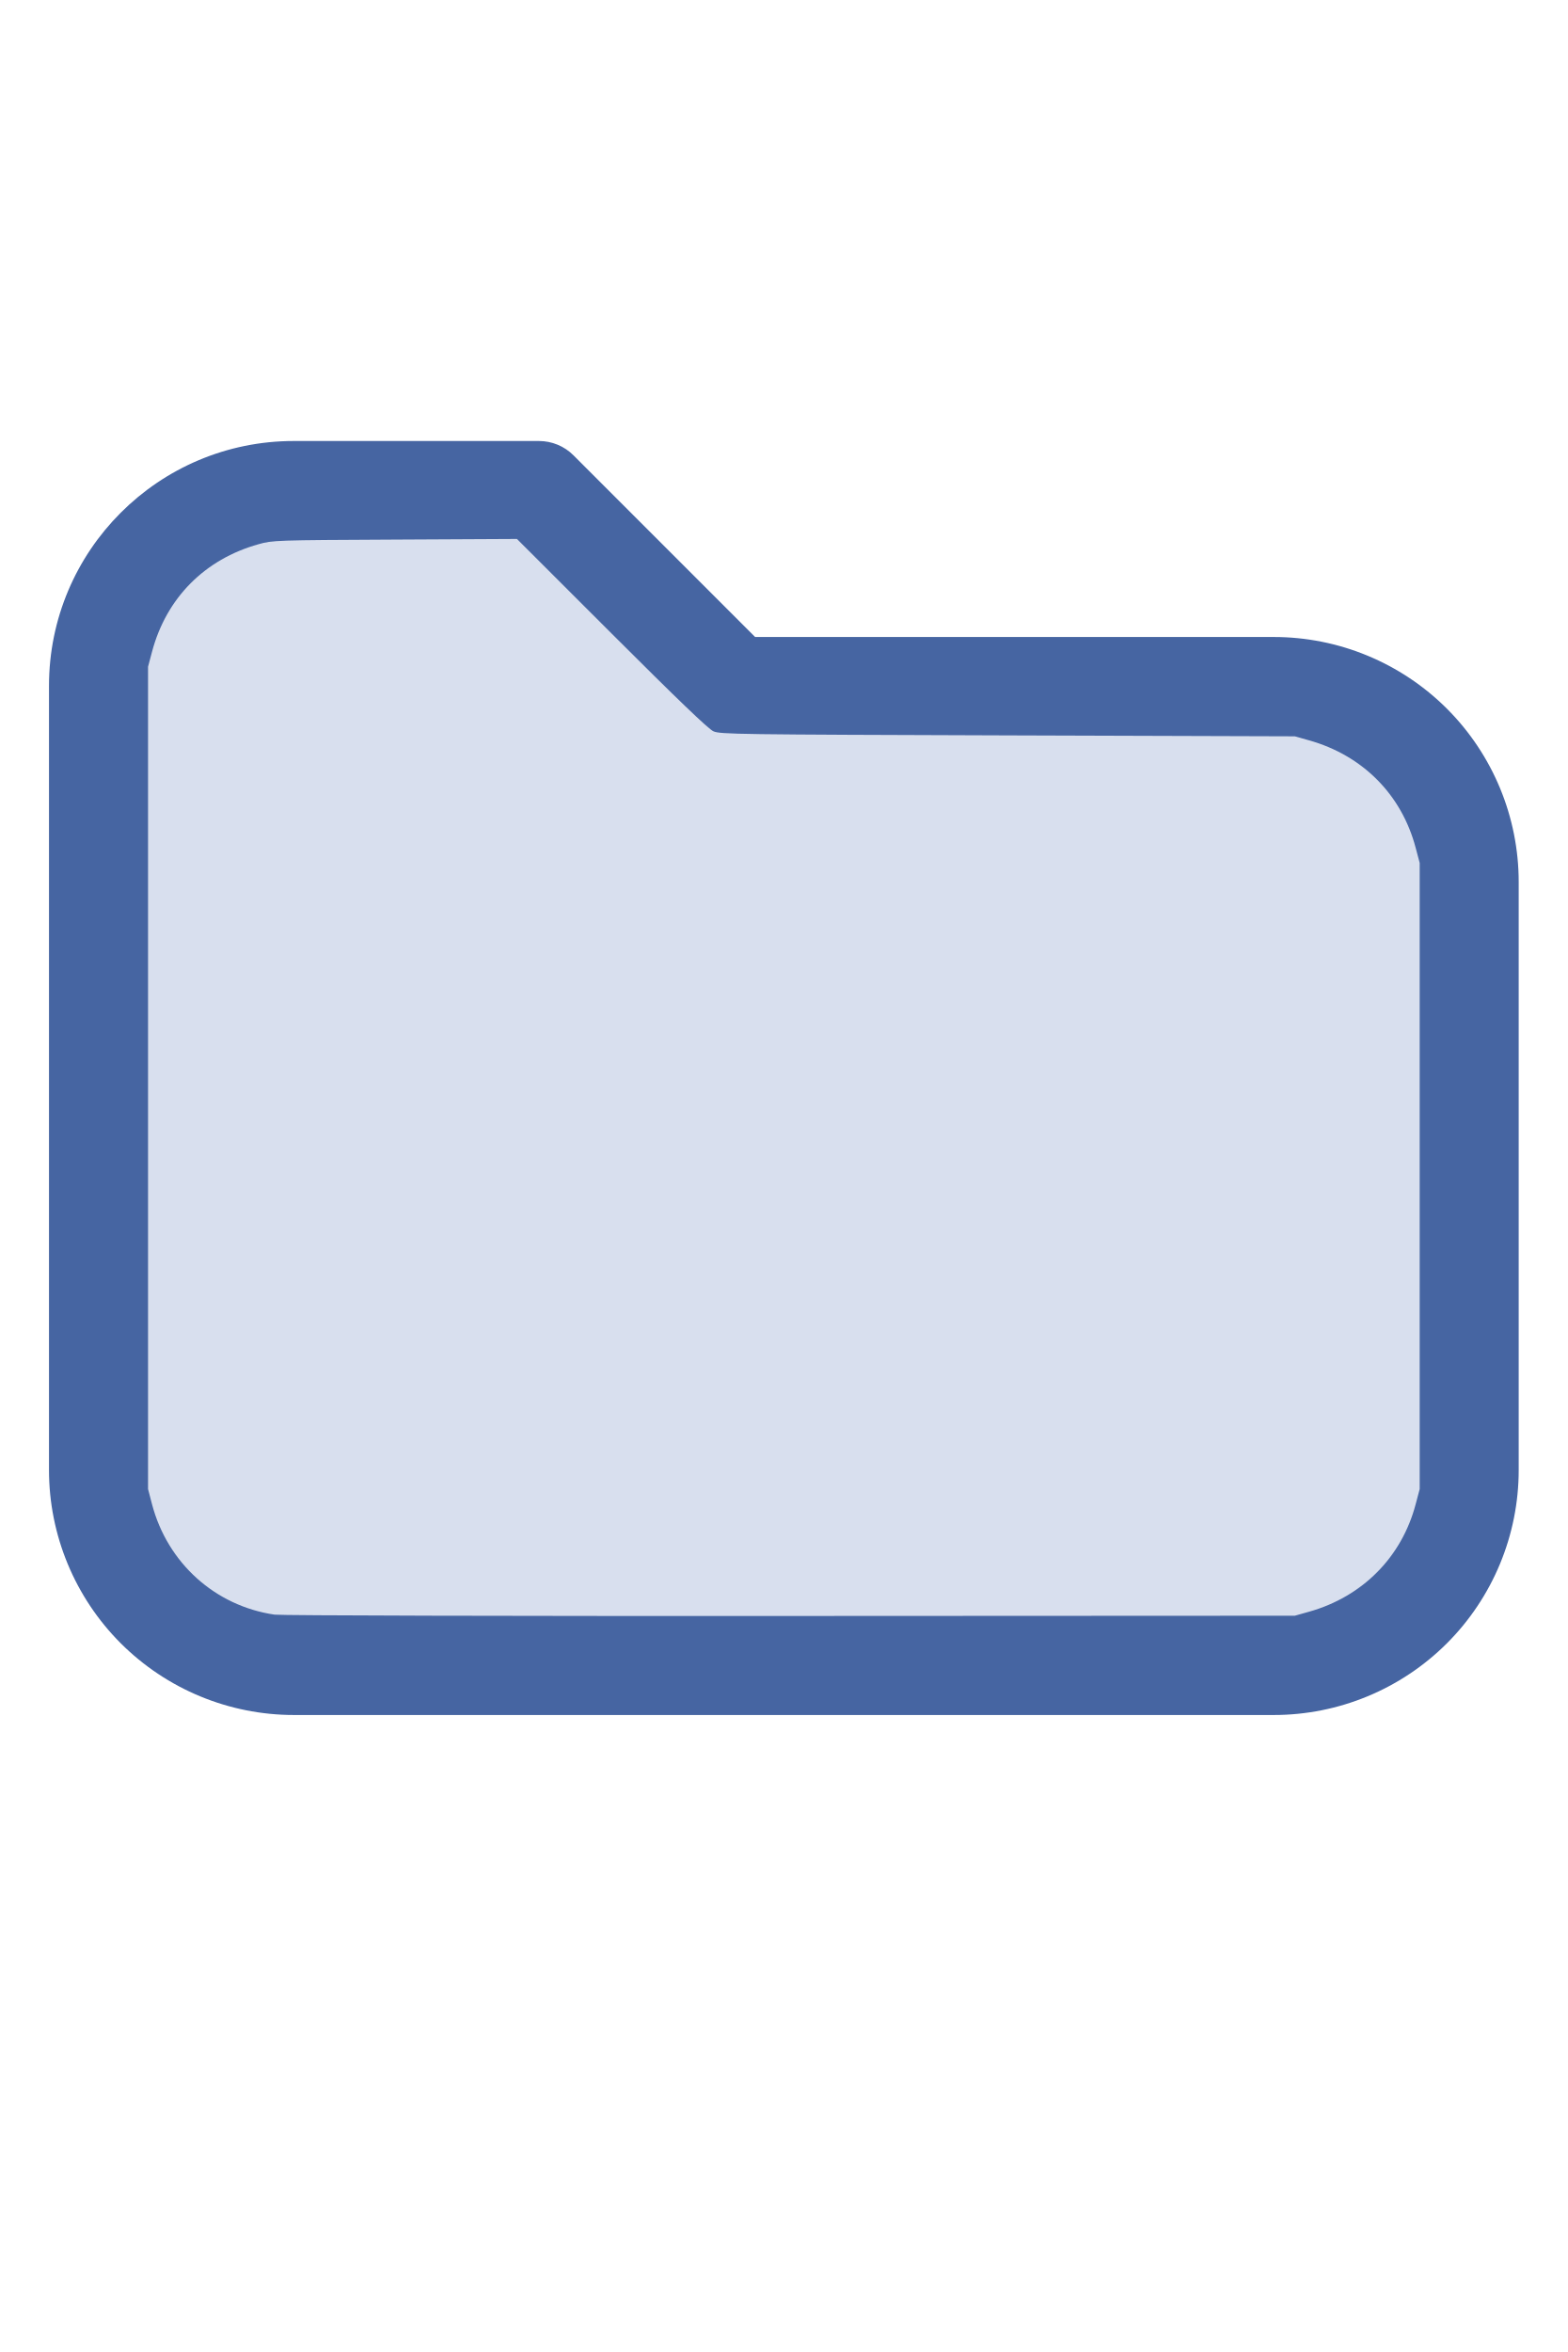
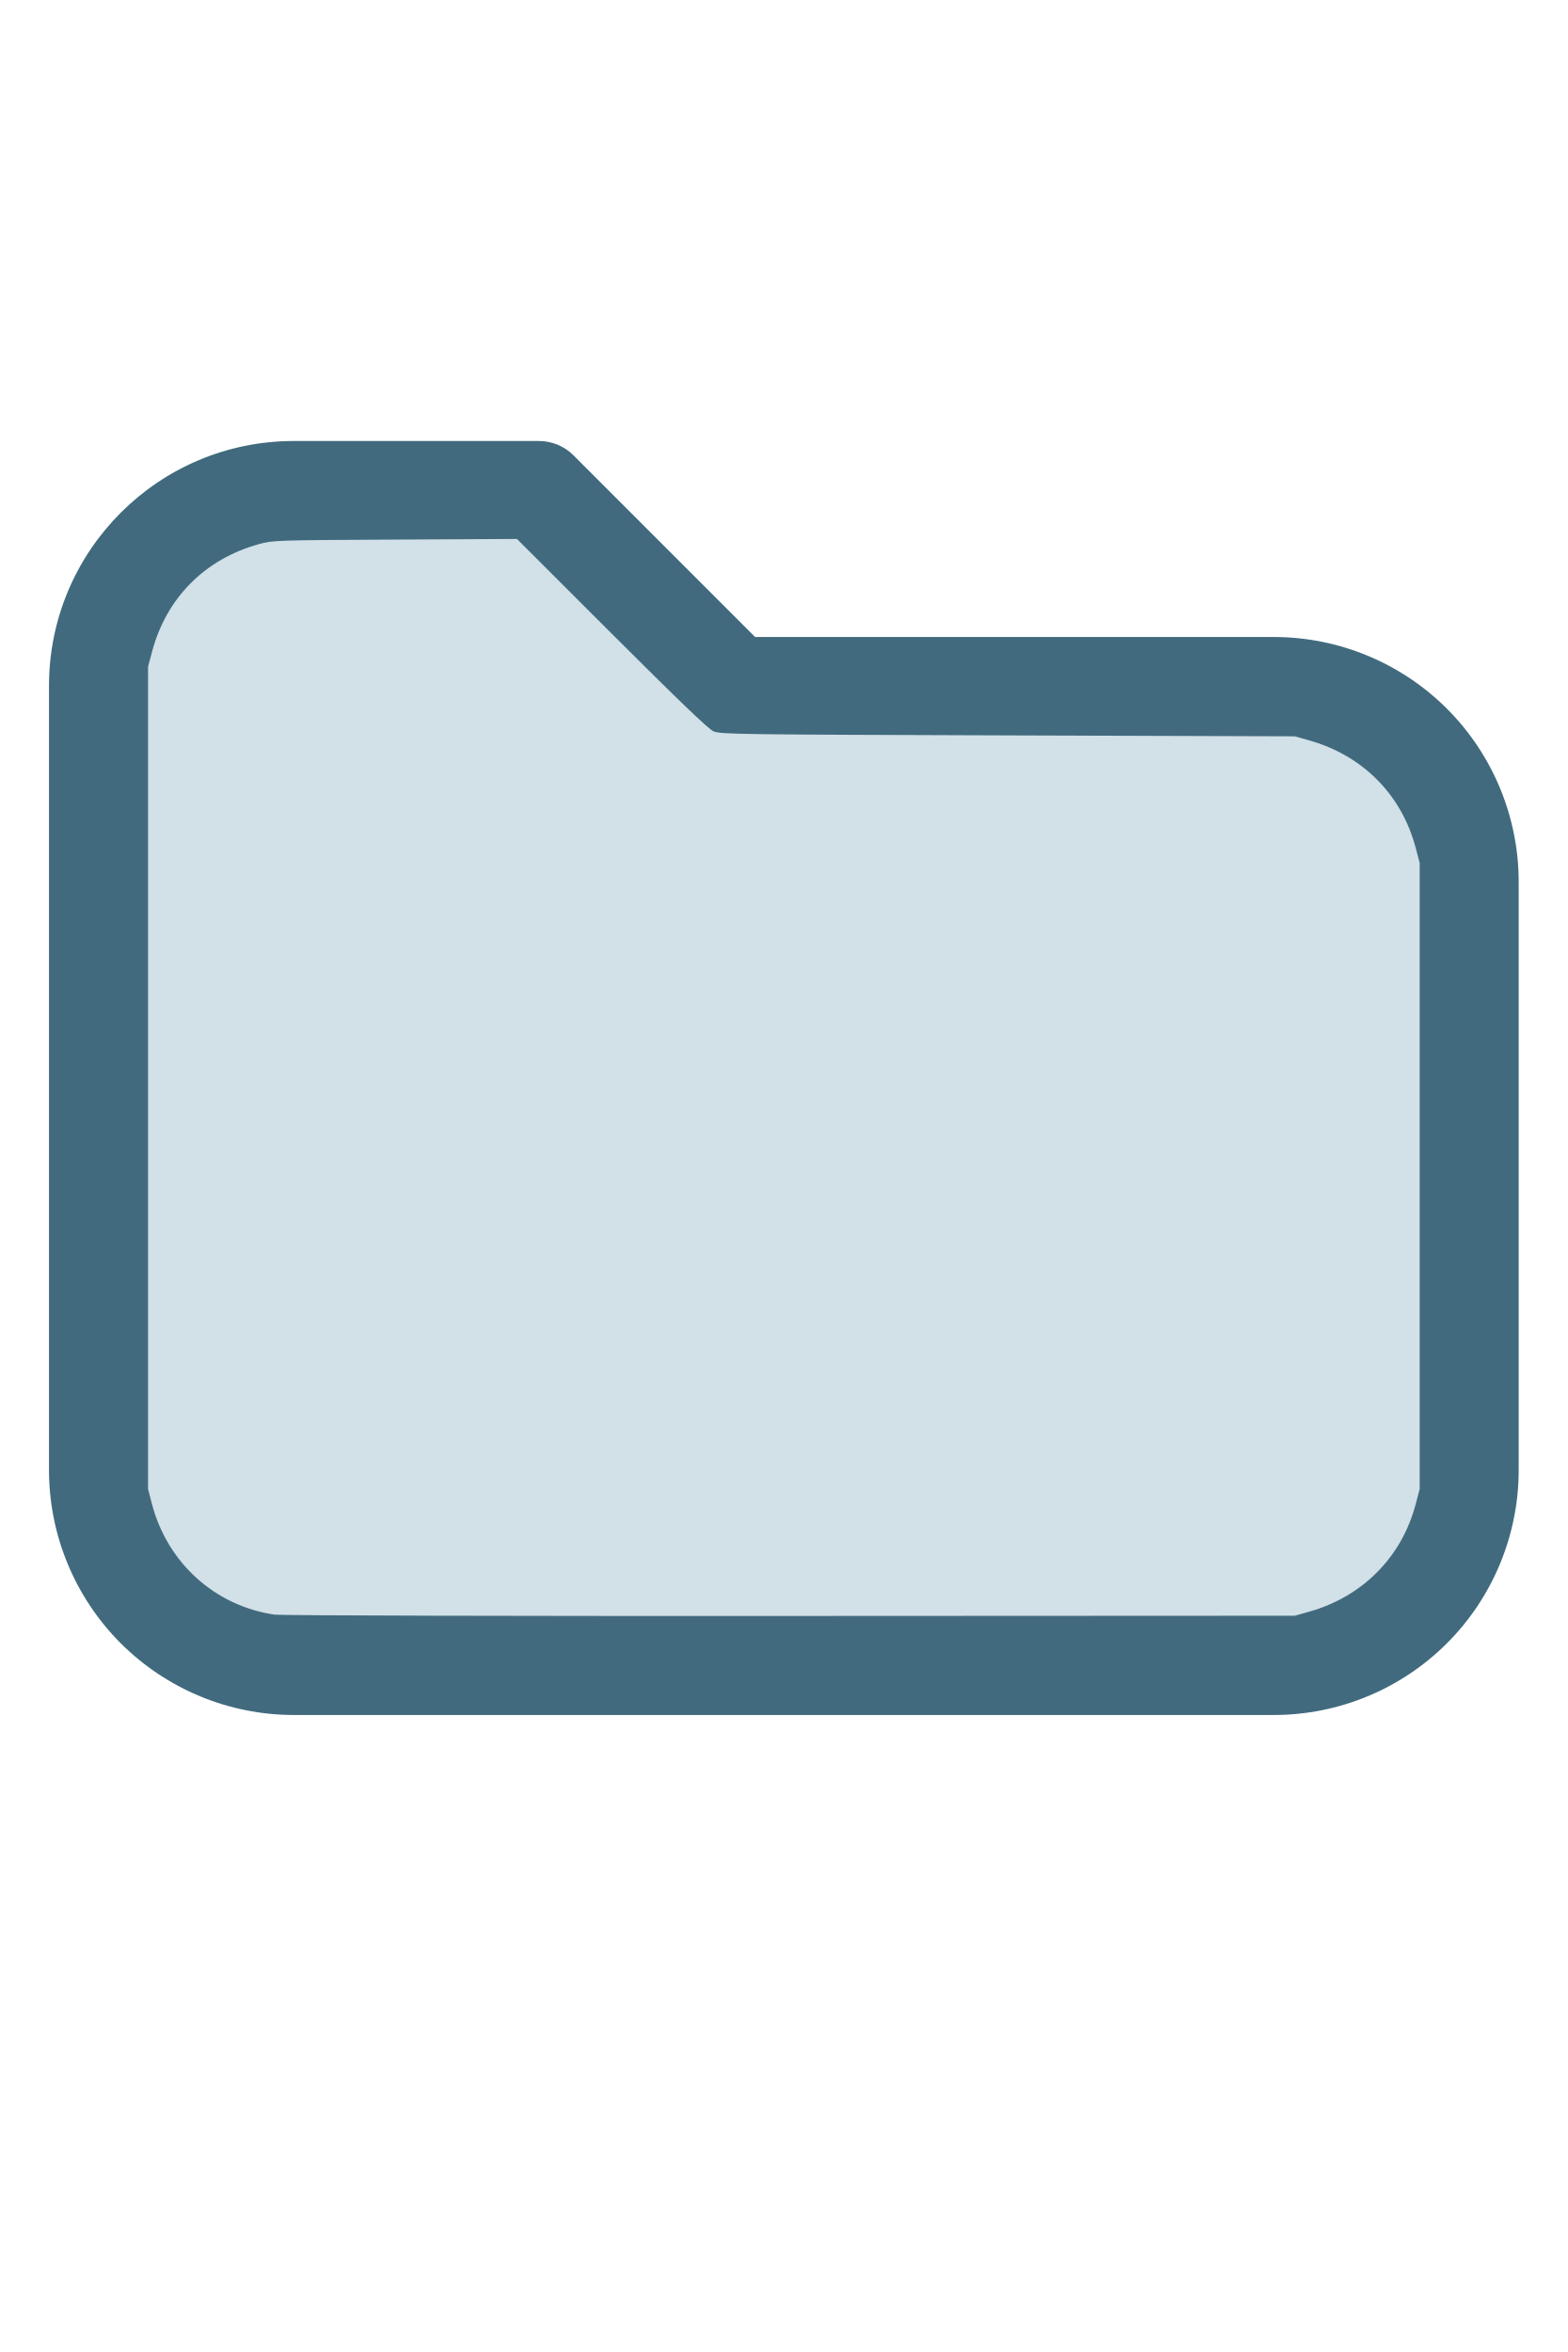
<svg xmlns="http://www.w3.org/2000/svg" version="1.1" width="16" height="24" viewBox="0 0 32 32" xml:space="preserve">
-   <g style="fill:#4665A2;">
+   <g style="fill:#416A7E;">
    <path d="M1,5.998l-0,16.002c-0,1.326 0.527,2.598 1.464,3.536c0.938,0.937 2.21,1.464 3.536,1.464c5.322,0 14.678,-0 20,0c1.326,0 2.598,-0.527 3.536,-1.464c0.937,-0.938 1.464,-2.21 1.464,-3.536c0,-3.486 0,-8.514 0,-12c0,-1.326 -0.527,-2.598 -1.464,-3.536c-0.938,-0.937 -2.21,-1.464 -3.536,-1.464c-0,0 -10.586,0 -10.586,0c0,-0 -3.707,-3.707 -3.707,-3.707c-0.187,-0.188 -0.442,-0.293 -0.707,-0.293l-5.002,0c-2.76,0 -4.998,2.238 -4.998,4.998Zm2,-0l-0,16.002c-0,0.796 0.316,1.559 0.879,2.121c0.562,0.563 1.325,0.879 2.121,0.879l20,0c0.796,0 1.559,-0.316 2.121,-0.879c0.563,-0.562 0.879,-1.325 0.879,-2.121c0,-3.486 0,-8.514 0,-12c0,-0.796 -0.316,-1.559 -0.879,-2.121c-0.562,-0.563 -1.325,-0.879 -2.121,-0.879c-7.738,0 -11,0 -11,0c-0.265,0 -0.52,-0.105 -0.707,-0.293c-0,0 -3.707,-3.707 -3.707,-3.707c-0,0 -4.588,0 -4.588,0c-1.656,0 -2.998,1.342 -2.998,2.998Z" />
  </g>
-   <g style="fill:#D8DFEE;stroke-width:0;">
+   <g style="fill:#D2E0E7;stroke-width:0;">
    <path d="M 5.606,24.952 C 4.392,24.775 3.42,23.9 3.103,22.699 L 3.022,22.389 V 13.998 5.606 L 3.104,5.298 C 3.396,4.203 4.18,3.412 5.279,3.106 5.565,3.026 5.615,3.024 8.061,3.012 l 2.491,-0.013 1.932,1.93 c 1.344,1.343 1.976,1.95 2.078,1.995 0.137,0.062 0.474,0.066 6.007,0.084 l 5.861,0.019 0.291,0.082 c 1.095,0.308 1.89,1.109 2.176,2.193 l 0.082,0.309 V 16 22.389 l -0.082,0.309 c -0.284,1.079 -1.086,1.888 -2.176,2.194 l -0.291,0.082 -10.303,0.005 c -5.7,0.003 -10.4,-0.009 -10.521,-0.027 z" />
  </g>
</svg>
